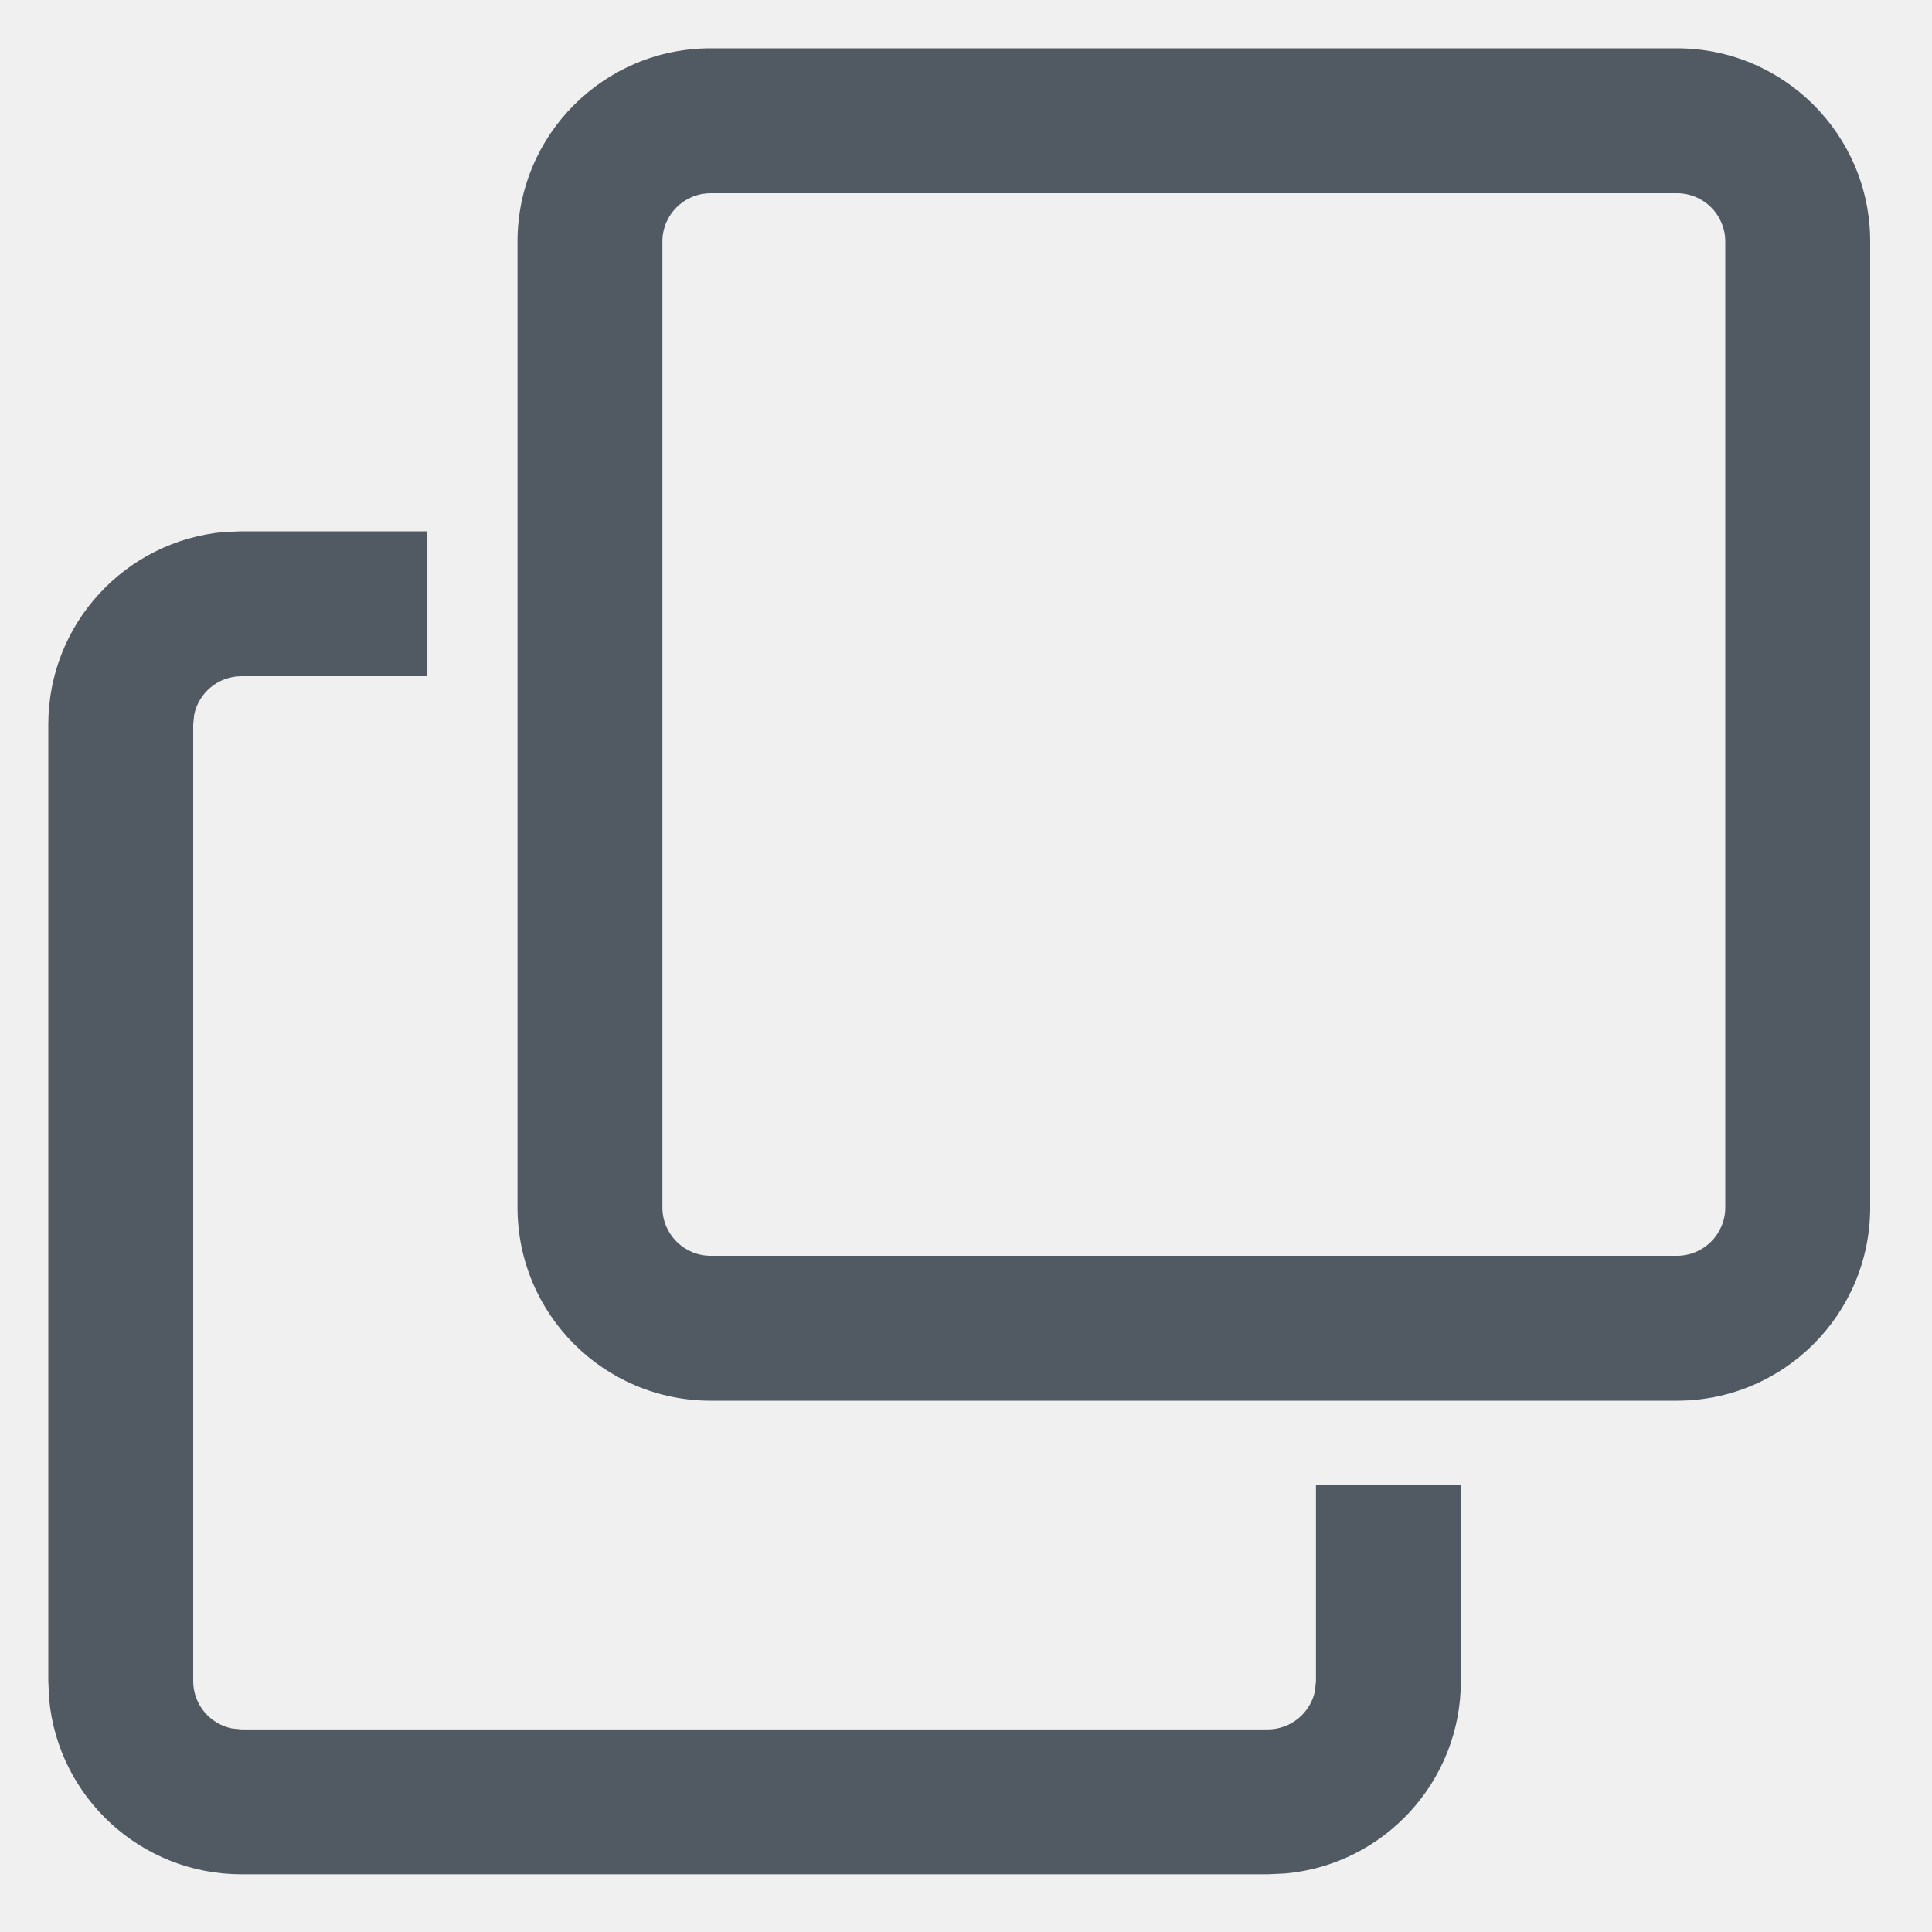
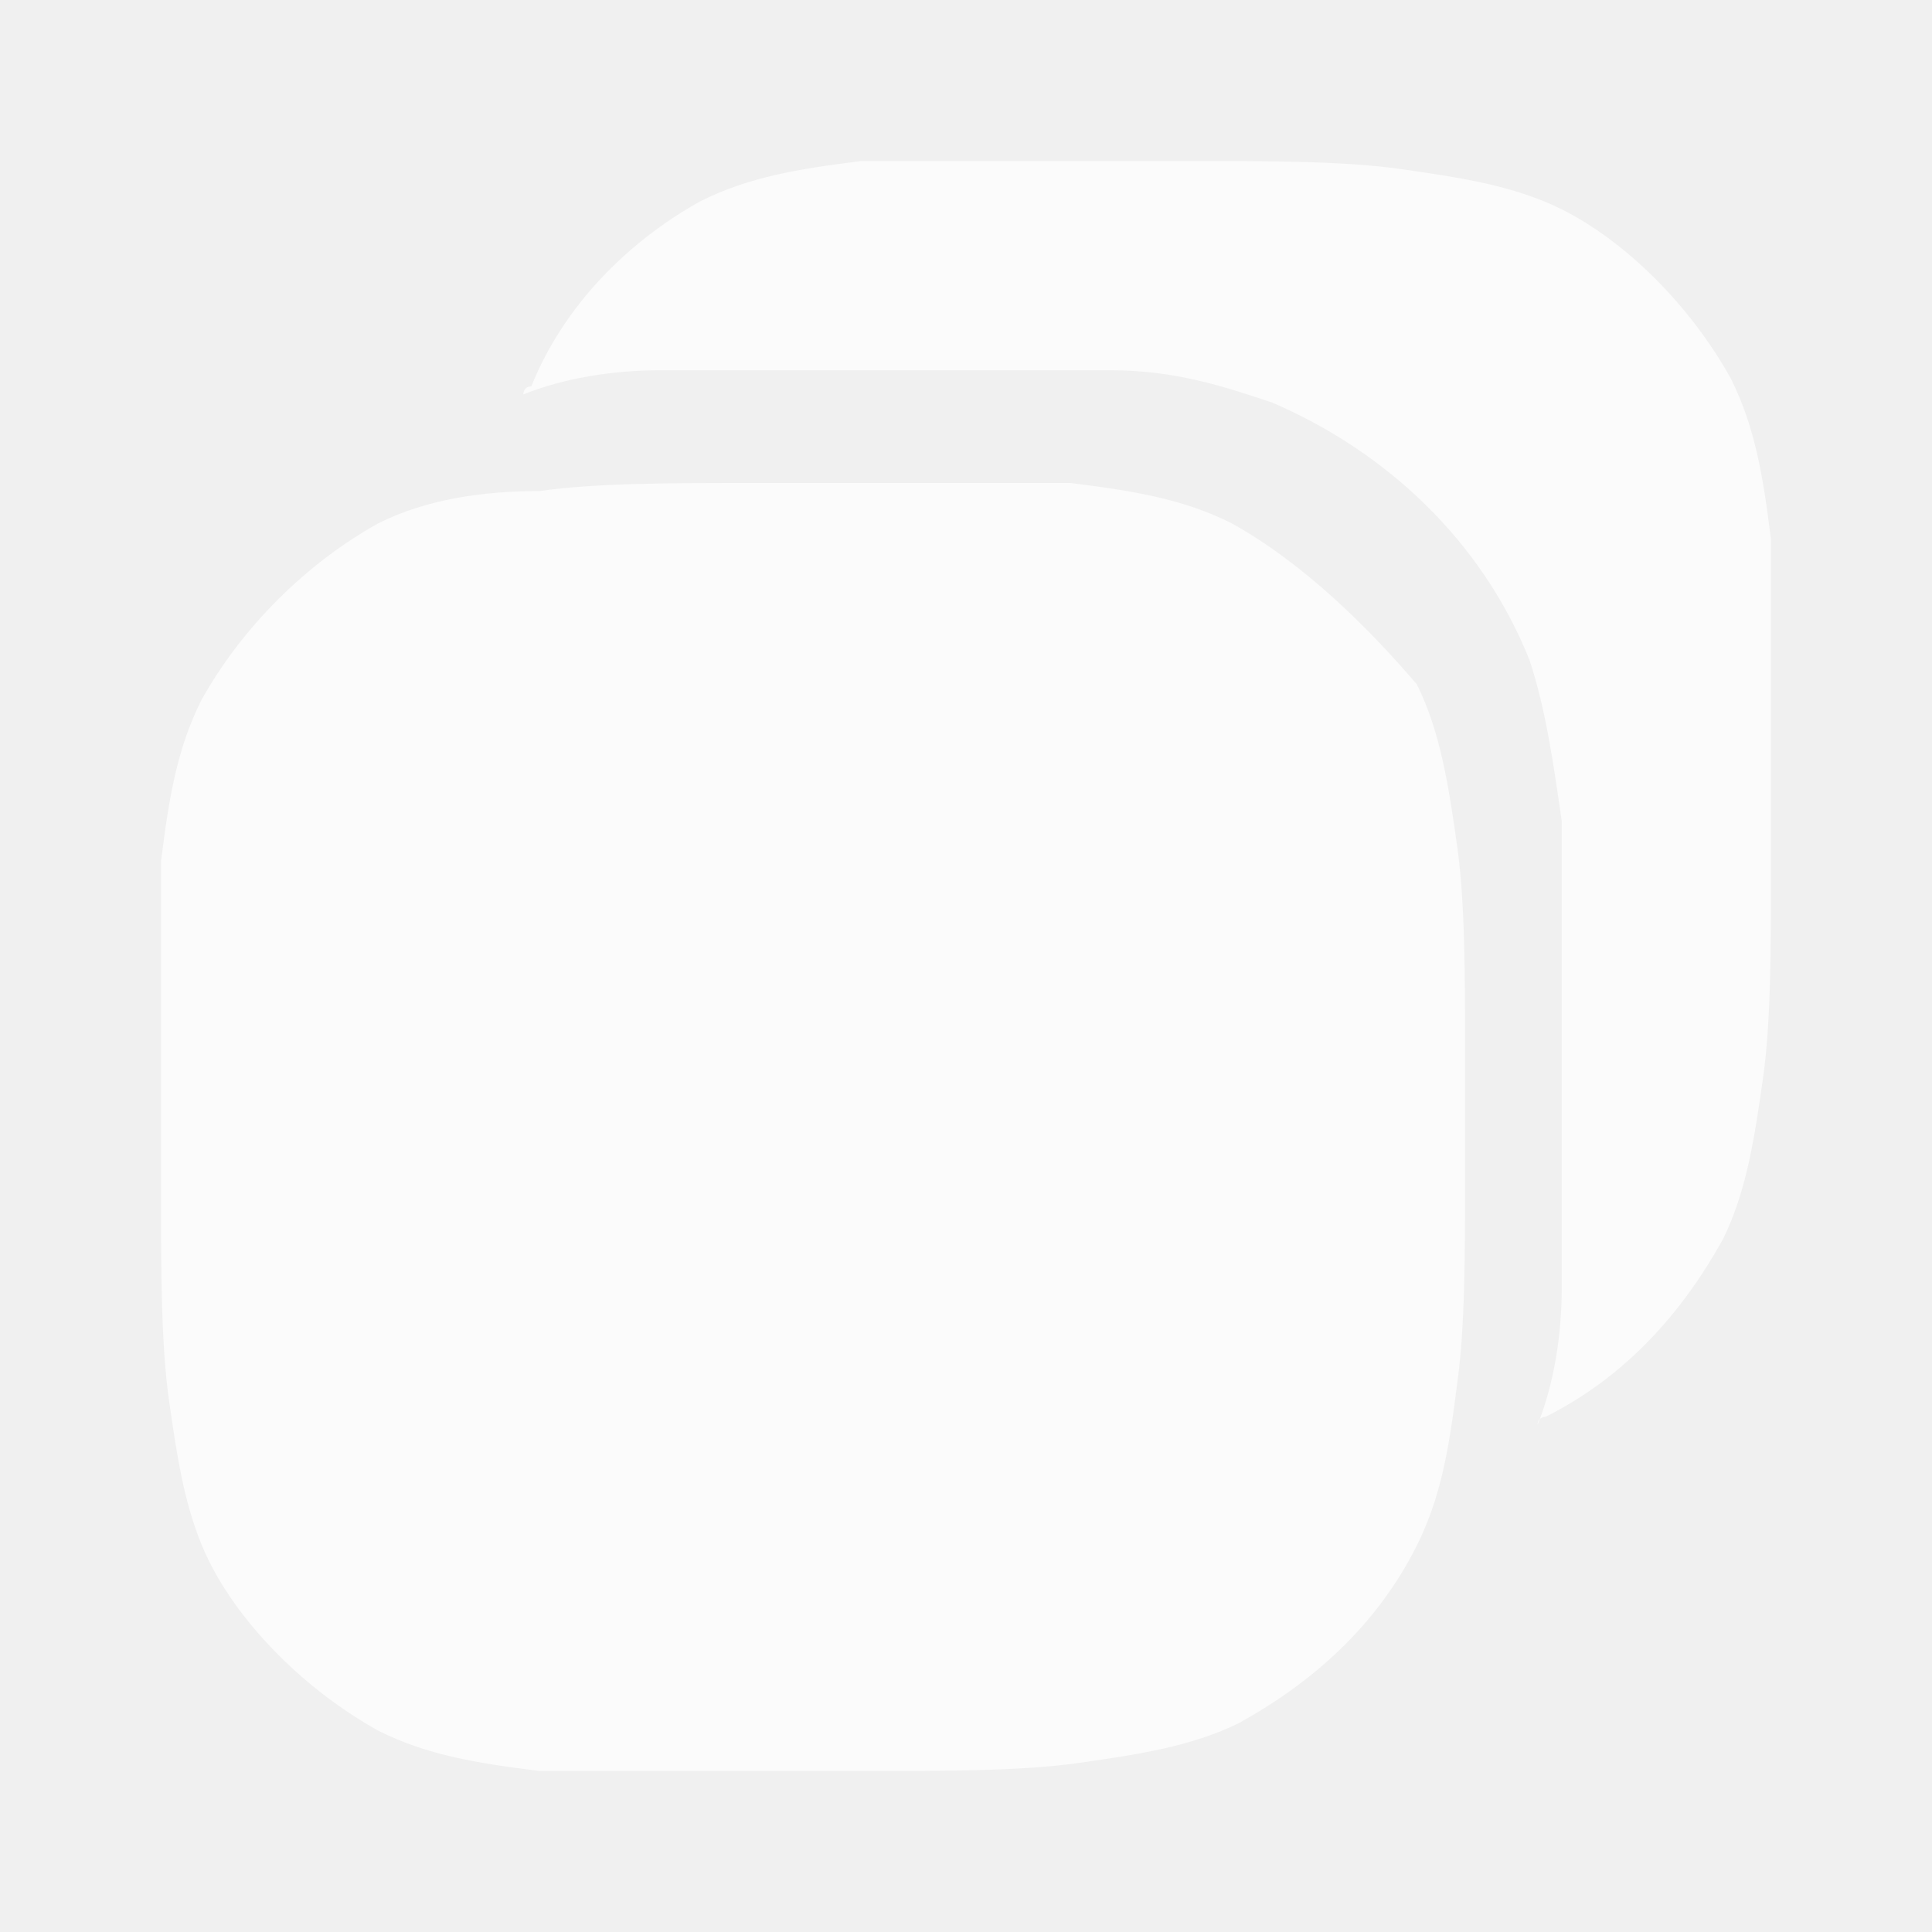
- <svg xmlns="http://www.w3.org/2000/svg" width="14" height="14" viewBox="0 0 14 14" fill="none">
-   <path fill-rule="evenodd" clip-rule="evenodd" d="M5.15 0.35H12.152C12.925 0.35 13.552 0.976 13.552 1.75V8.75C13.552 9.523 12.925 10.15 12.152 10.15H5.15C4.377 10.15 3.75 9.523 3.75 8.75V1.75C3.75 0.976 4.377 0.35 5.15 0.35ZM12.152 1.4H5.15C4.957 1.4 4.8 1.556 4.8 1.75V8.75C4.8 8.943 4.957 9.1 5.15 9.1H12.152C12.345 9.1 12.502 8.943 12.502 8.75V1.75C12.502 1.556 12.345 1.4 12.152 1.4ZM3.093 4.9V3.85H1.75L1.623 3.855C0.909 3.92 0.35 4.519 0.35 5.25V12.182L0.356 12.31C0.42 13.023 1.02 13.582 1.75 13.582H9.186L9.314 13.576C10.027 13.512 10.586 12.912 10.586 12.182V10.761H9.536V12.182L9.529 12.253C9.496 12.412 9.355 12.532 9.186 12.532H1.75L1.68 12.525C1.52 12.492 1.4 12.351 1.4 12.182V5.25L1.407 5.179C1.44 5.02 1.581 4.9 1.75 4.9H3.093Z" fill="#515A62" />
+ <svg xmlns="http://www.w3.org/2000/svg" width="24" height="24" viewBox="0 0 24 24" fill="none">
+   <g id="copy">
+     <path id="Vector" d="M13.4 2H14.7C15.8 2 16.7 2 17.4 2.1C18.1 2.2 18.8 2.3 19.4 2.6C20.2 3 21 3.8 21.5 4.7C21.8 5.3 21.9 5.9 22 6.7V9.4V10.7C22 11.8 22 12.7 21.9 13.4C21.8 14.1 21.7 14.8 21.4 15.4C20.9 16.3 20.2 17.1 19.2 17.6C19.2 17.6 19.1 17.6 19.1 17.7C19.3 17.2 19.4 16.6 19.4 16C19.4 15.3 19.4 14.4 19.4 13.2V13C19.4 11.9 19.4 11 19.4 10.2C19.3 9.5 19.2 8.8 19 8.2C18.4 6.7 17.2 5.6 15.8 5C15.2 4.8 14.6 4.6 13.8 4.6C13.1 4.6 12.2 4.6 11 4.6C9.9 4.6 9 4.6 8.2 4.6C7.6 4.6 7 4.7 6.5 4.9C6.5 4.9 6.5 4.8 6.6 4.8C7 3.8 7.8 3 8.7 2.5C9.3 2.2 9.9 2.1 10.7 2H13.4ZM10.6 6H9.4C8.3 6 7.4 6 6.7 6.1C6 6.1 5.3 6.2 4.7 6.5C3.8 7 3 7.8 2.5 8.7C2.2 9.3 2.1 9.9 2 10.7V13.4V14.7C2 15.8 2 16.7 2.1 17.4C2.2 18.1 2.3 18.8 2.6 19.4C3 20.2 3.8 21 4.7 21.5C5.3 21.8 5.9 21.9 6.7 22H9.4H10.7C11.8 22 12.7 22 13.4 21.9C14.1 21.8 14.8 21.7 15.4 21.4C16.3 20.9 17.1 20.2 17.6 19.2C17.9 18.6 18 18 18.1 17.2C18.2 16.5 18.2 15.6 18.2 14.5V13.2C18.2 12.1 18.2 11.2 18.1 10.5C18 9.8 17.9 9.1 17.6 8.5C17 7.8 16.2 7 15.3 6.5C14.7 6.2 14.1 6.1 13.3 6C12.6 6 11.7 6 10.6 6Z" fill="white" fill-opacity="0.7" />
+   </g>
</svg>
